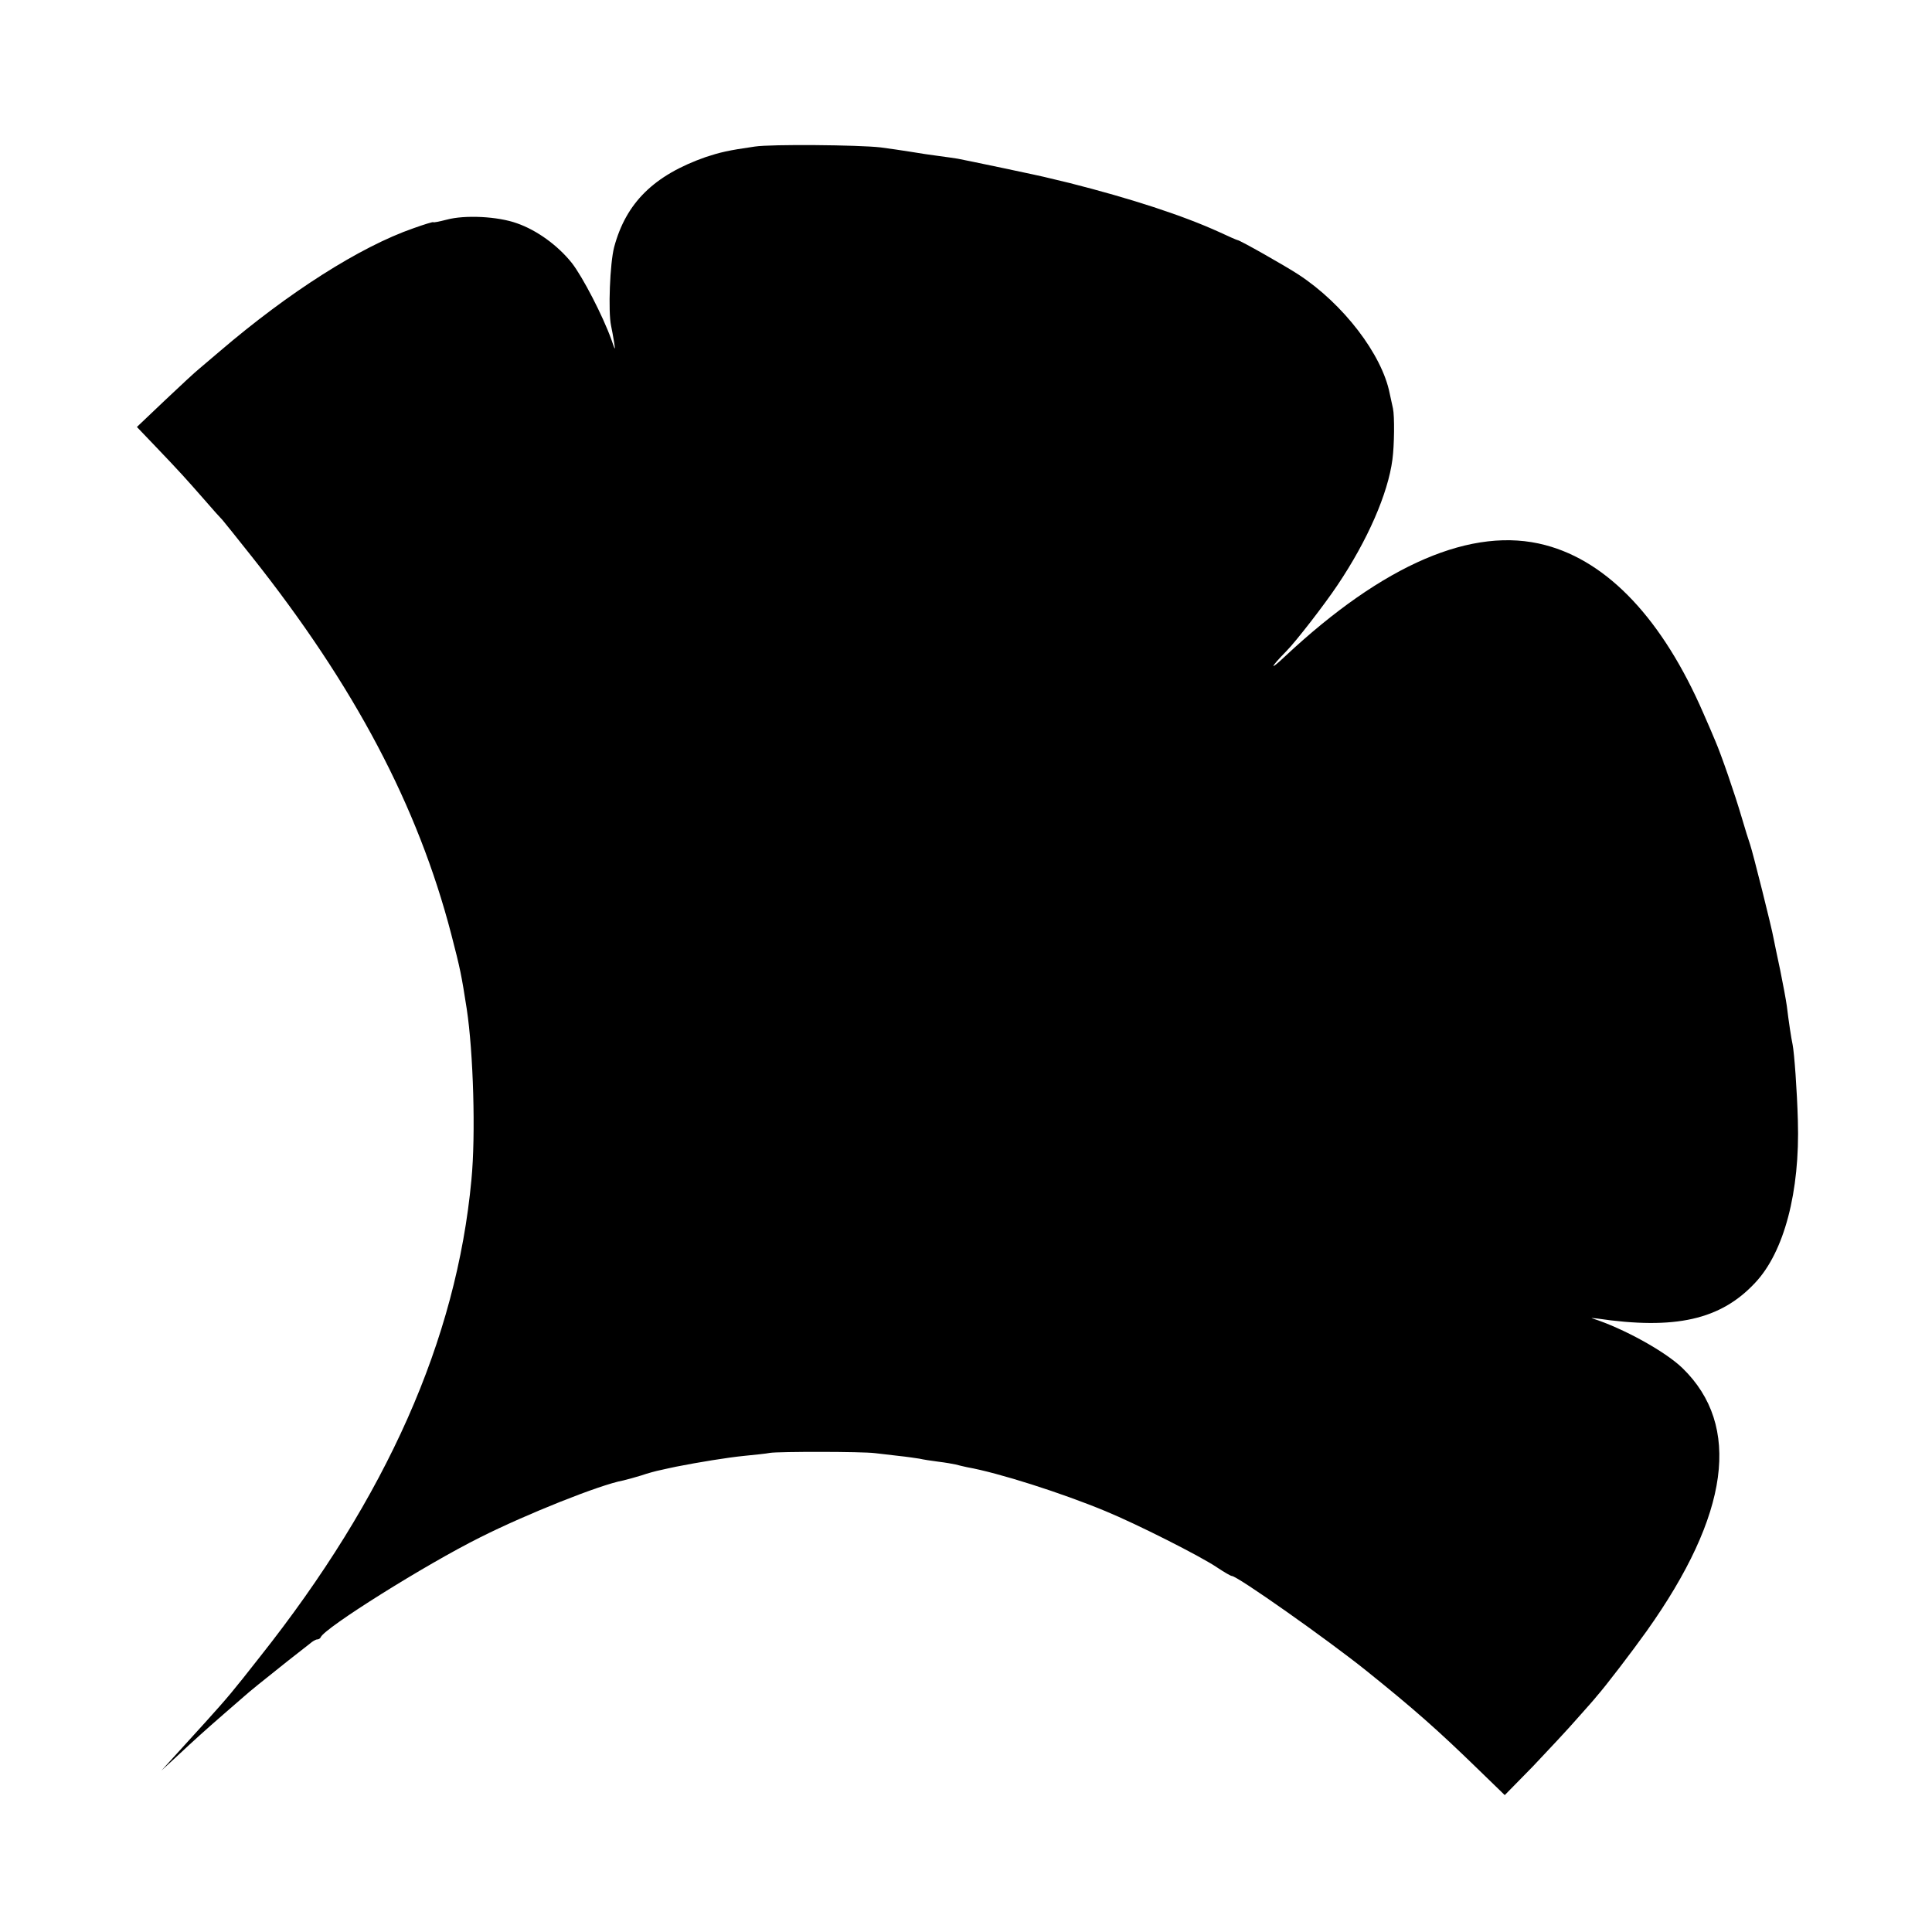
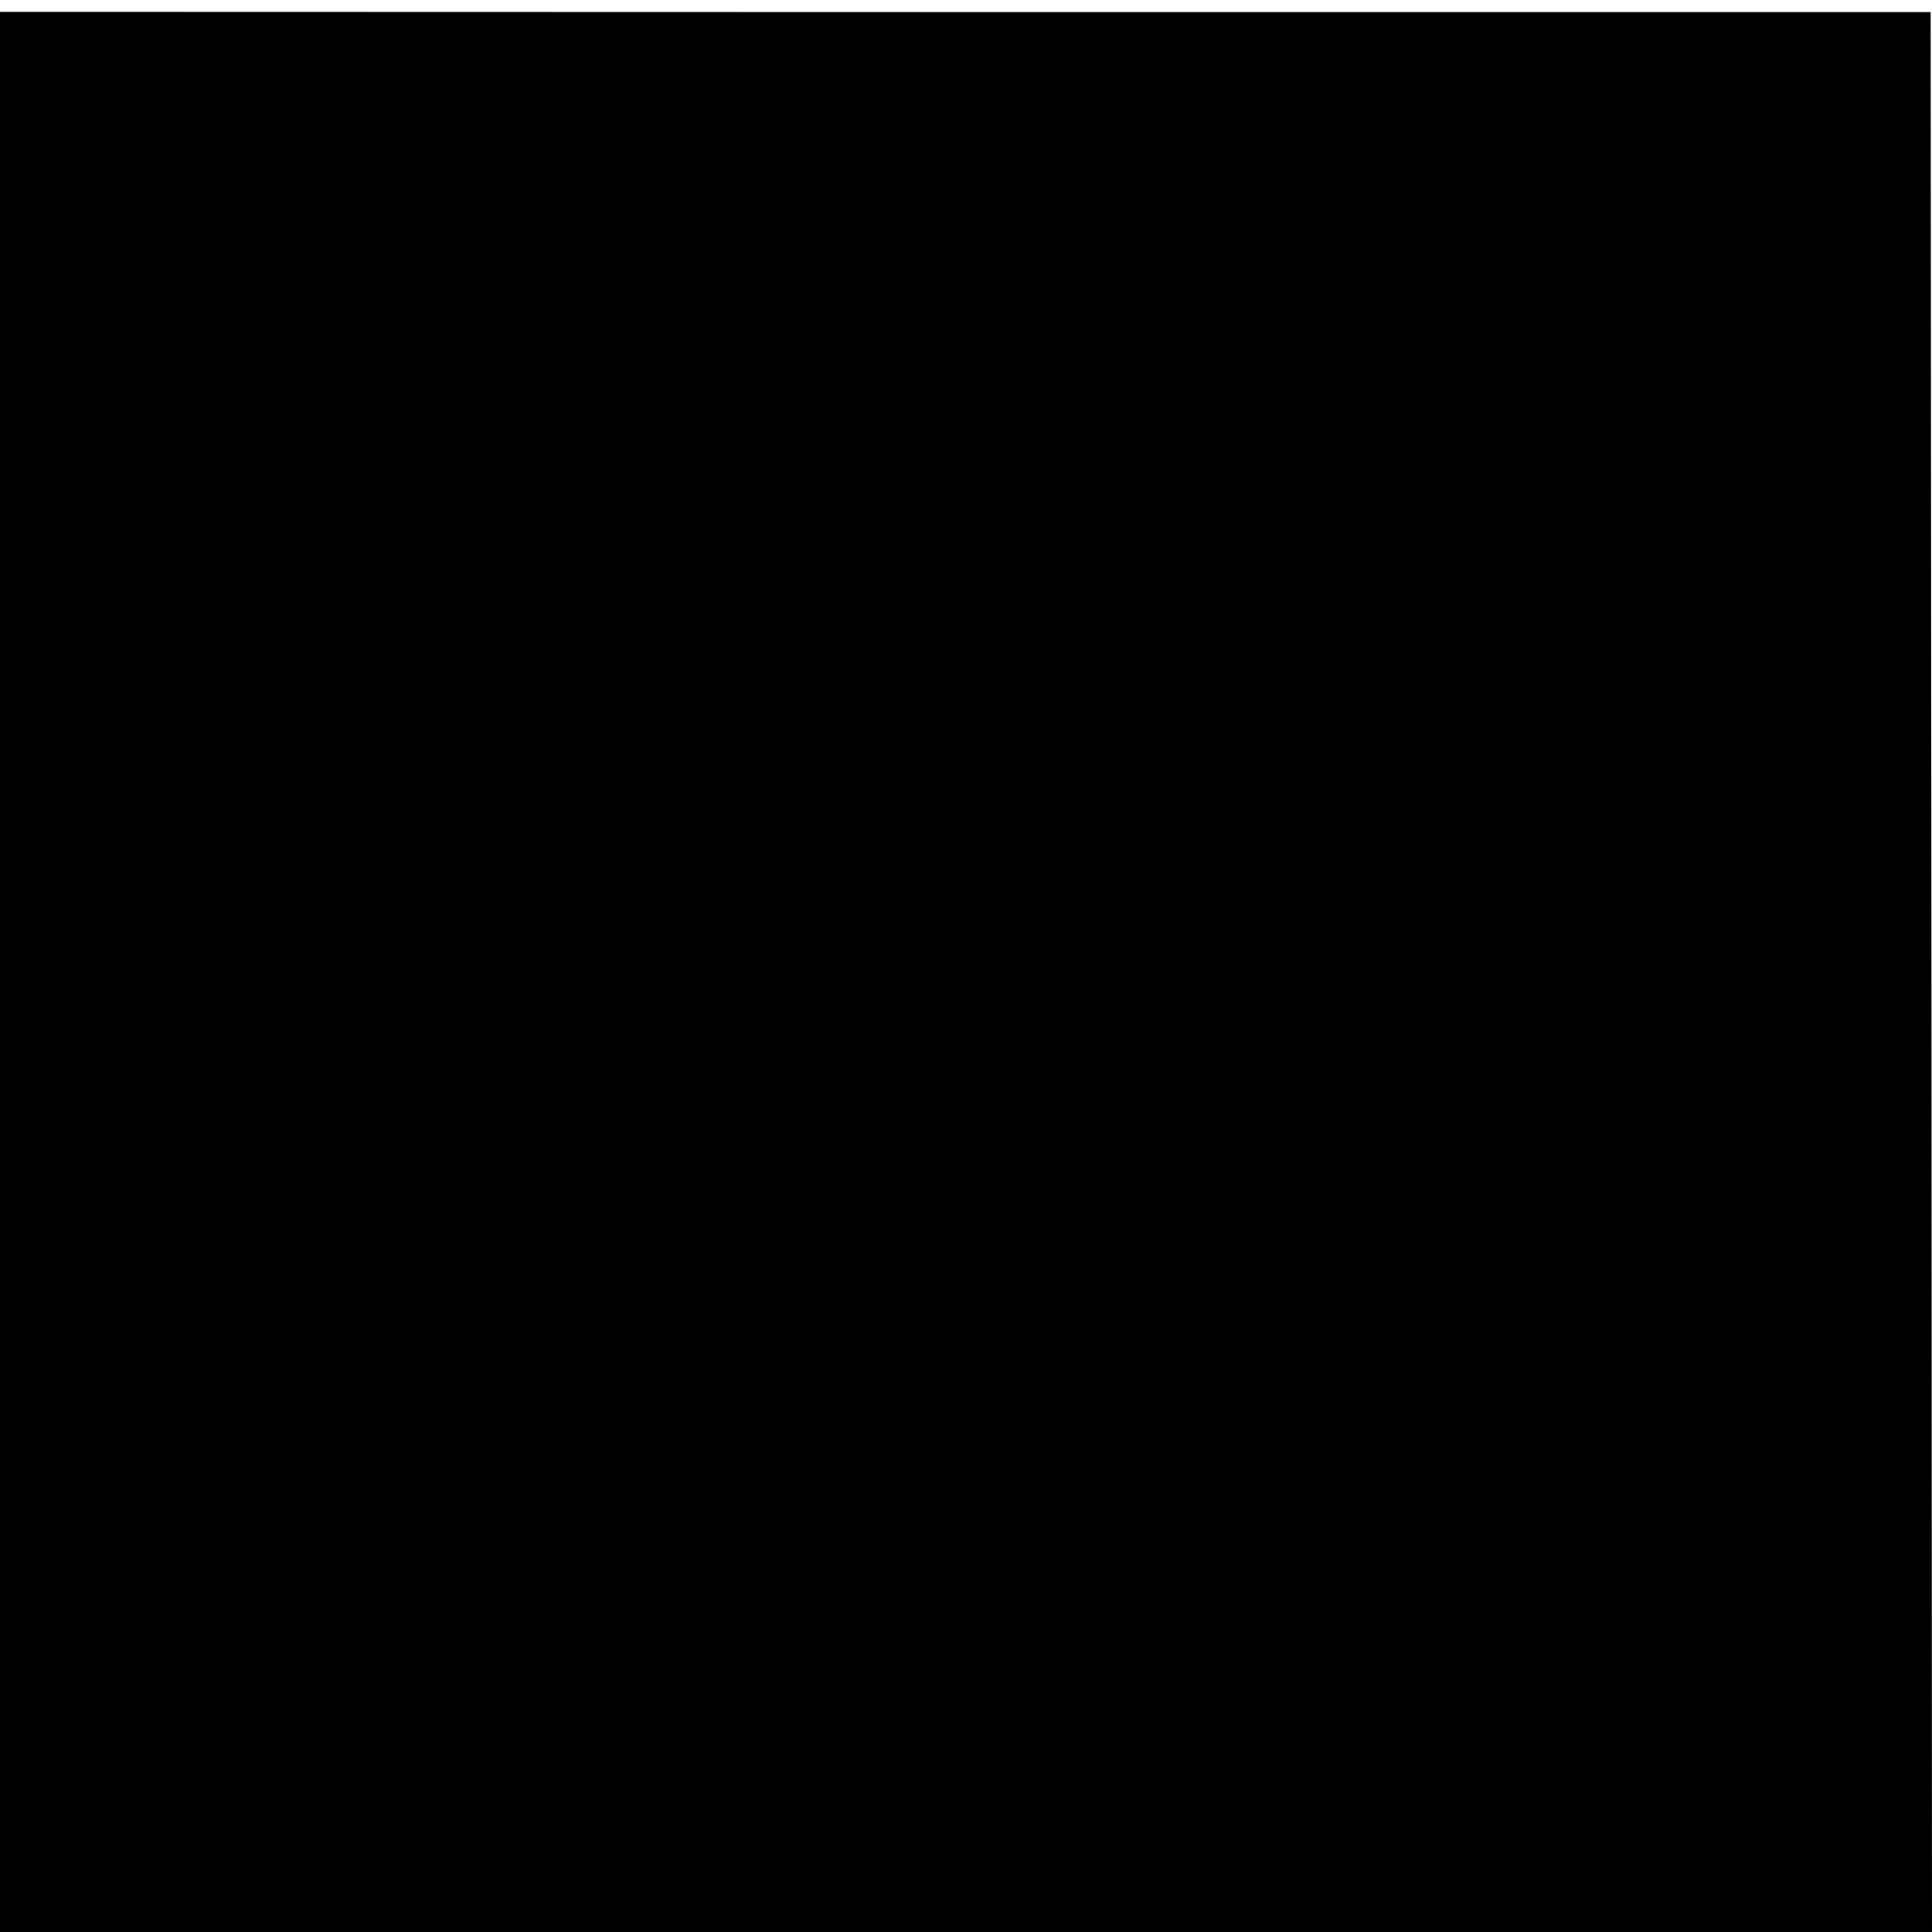
- <svg xmlns="http://www.w3.org/2000/svg" version="1.0" width="700pt" height="700pt" viewBox="0 0 700 700" preserveAspectRatio="xMidYMid meet">
-   <g transform="translate(0,700) scale(0.1,-0.1)" fill="#000000" stroke="none">
-     <path d="M2735 6469 c-98 -14 -126 -21 -178 -38 -188 -66 -289 -166 -332 -327 -15 -58 -22 -232 -11 -284 3 -14 8 -41 11 -60 5 -32 4 -31 -10 10 -31 86 -104 227 -143 277 -51 64 -127 119 -199 144 -69 25 -189 31 -255 13 -27 -7 -48 -11 -48 -9 0 2 -33 -8 -72 -22 -193 -67 -452 -232 -702 -446 -27 -23 -60 -51 -73 -62 -14 -11 -70 -63 -126 -116 l-101 -96 66 -69 c90 -94 114 -121 178 -194 30 -35 60 -68 66 -74 5 -6 53 -65 105 -131 374 -471 603 -905 724 -1370 33 -127 37 -148 56 -270 24 -157 33 -457 17 -620 -54 -579 -307 -1149 -767 -1729 -98 -125 -114 -144 -196 -235 -54 -59 -60 -66 -120 -132 l-40 -44 50 46 c76 71 104 96 175 158 36 31 70 61 76 66 14 13 72 60 154 125 36 28 73 57 83 65 9 8 21 15 26 15 5 0 11 3 13 8 14 34 381 264 578 362 167 84 435 191 518 206 13 3 42 11 65 18 23 8 56 17 72 20 17 4 41 9 55 12 81 16 185 33 245 39 39 4 81 8 95 11 32 5 334 5 380 -1 19 -2 58 -7 86 -10 29 -3 62 -8 75 -10 13 -3 44 -8 69 -11 25 -3 53 -8 62 -10 10 -3 29 -7 42 -10 113 -20 342 -93 501 -159 112 -46 346 -164 406 -205 24 -16 48 -30 52 -30 20 0 346 -230 487 -343 173 -139 259 -215 403 -355 l99 -96 102 104 c55 58 128 136 161 174 33 37 65 73 70 80 32 36 129 163 181 236 301 423 344 745 130 953 -63 61 -216 145 -326 180 -8 2 -1 2 15 0 284 -42 449 -5 574 129 105 111 163 330 155 588 -3 110 -13 245 -19 275 -5 23 -14 82 -21 140 -3 22 -14 81 -24 130 -11 50 -21 101 -24 115 -6 36 -75 311 -85 340 -5 14 -19 59 -31 100 -24 82 -74 227 -95 275 -7 17 -26 62 -43 100 -147 339 -345 550 -573 610 -263 70 -586 -69 -944 -404 -57 -54 -54 -41 5 19 35 35 140 171 186 240 109 162 183 332 199 455 7 51 8 158 2 185 -2 8 -7 33 -12 55 -28 141 -168 324 -330 430 -47 31 -213 125 -221 125 -2 0 -32 13 -66 29 -134 61 -322 122 -543 178 -33 8 -67 16 -75 18 -25 7 -303 65 -330 70 -14 2 -45 7 -70 10 -25 3 -70 10 -100 15 -30 5 -80 12 -110 16 -79 9 -396 12 -455 3z" />
+ <svg xmlns="http://www.w3.org/2000/svg" version="1.0" width="719pt" height="719pt" viewBox="0 0 719 719" preserveAspectRatio="xMidYMid meet">
+   <g transform="translate(0,719) scale(0.1,-0.1)" fill="#000000" stroke="none">
+     <path d="M0 3573 l0 -3573 3595 0 3595 0 -2 3573 -3 3572 -3592 0 -3593 1 0 -3573z" />
  </g>
</svg>
